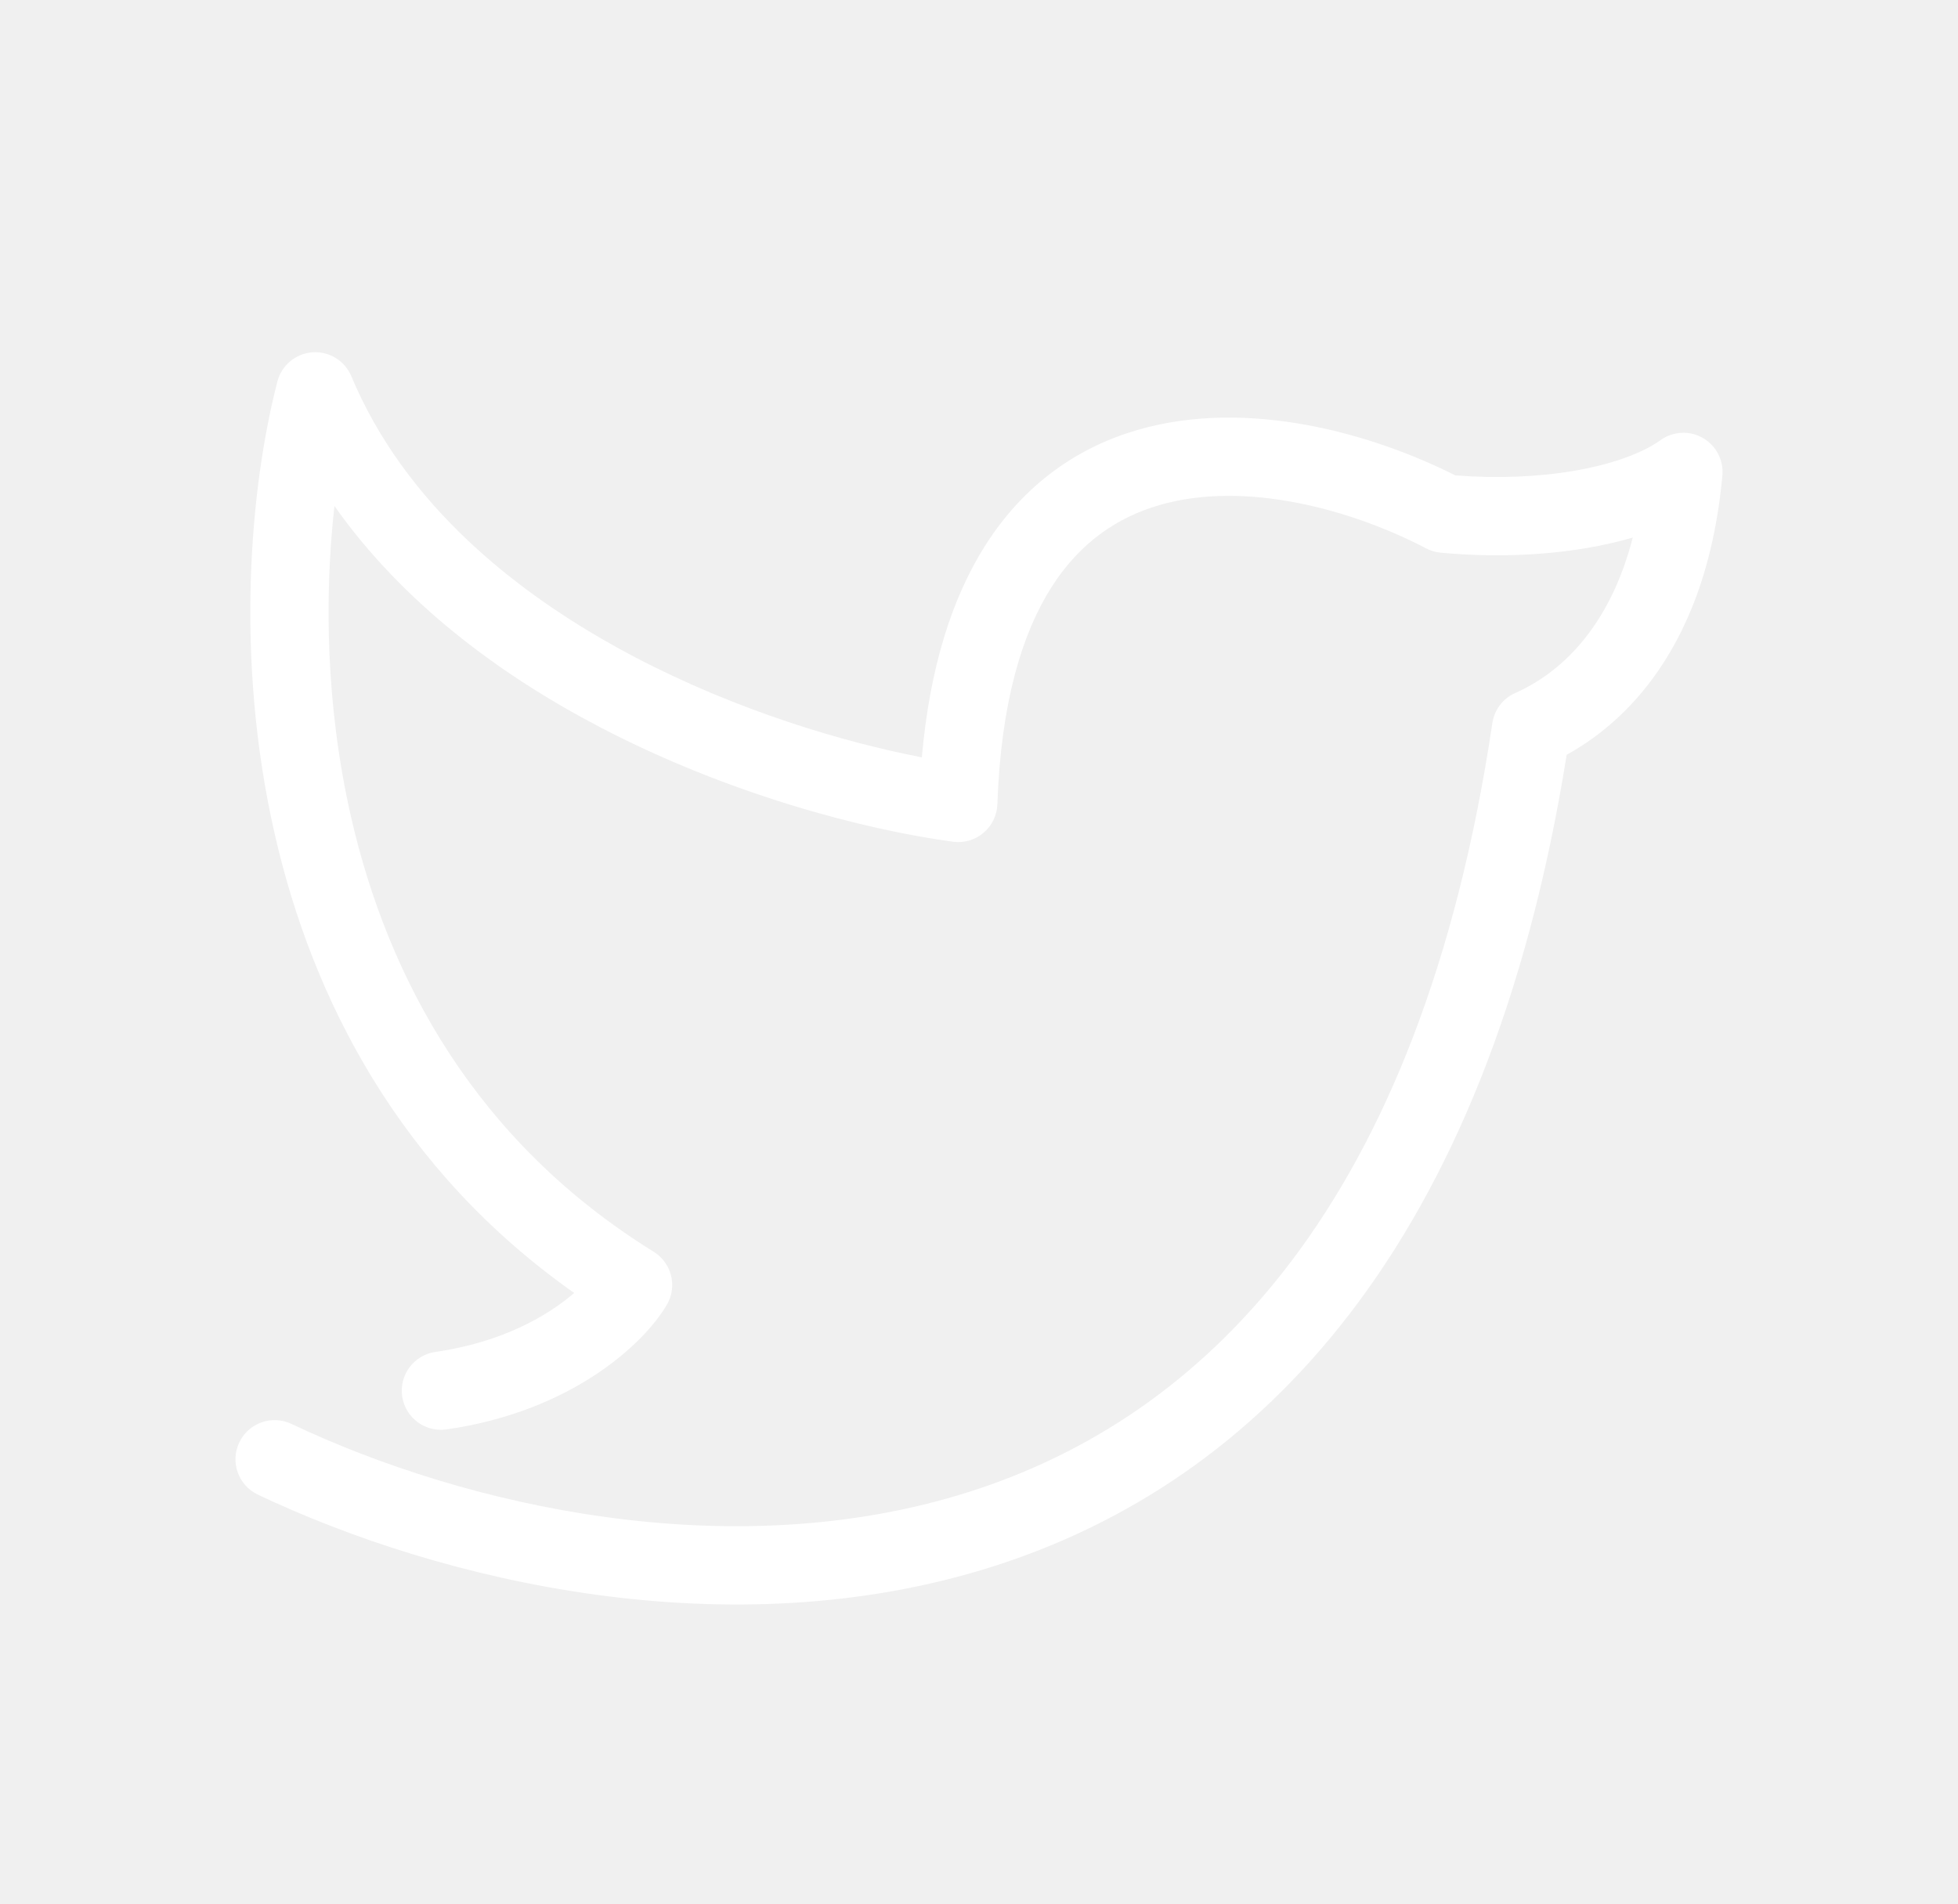
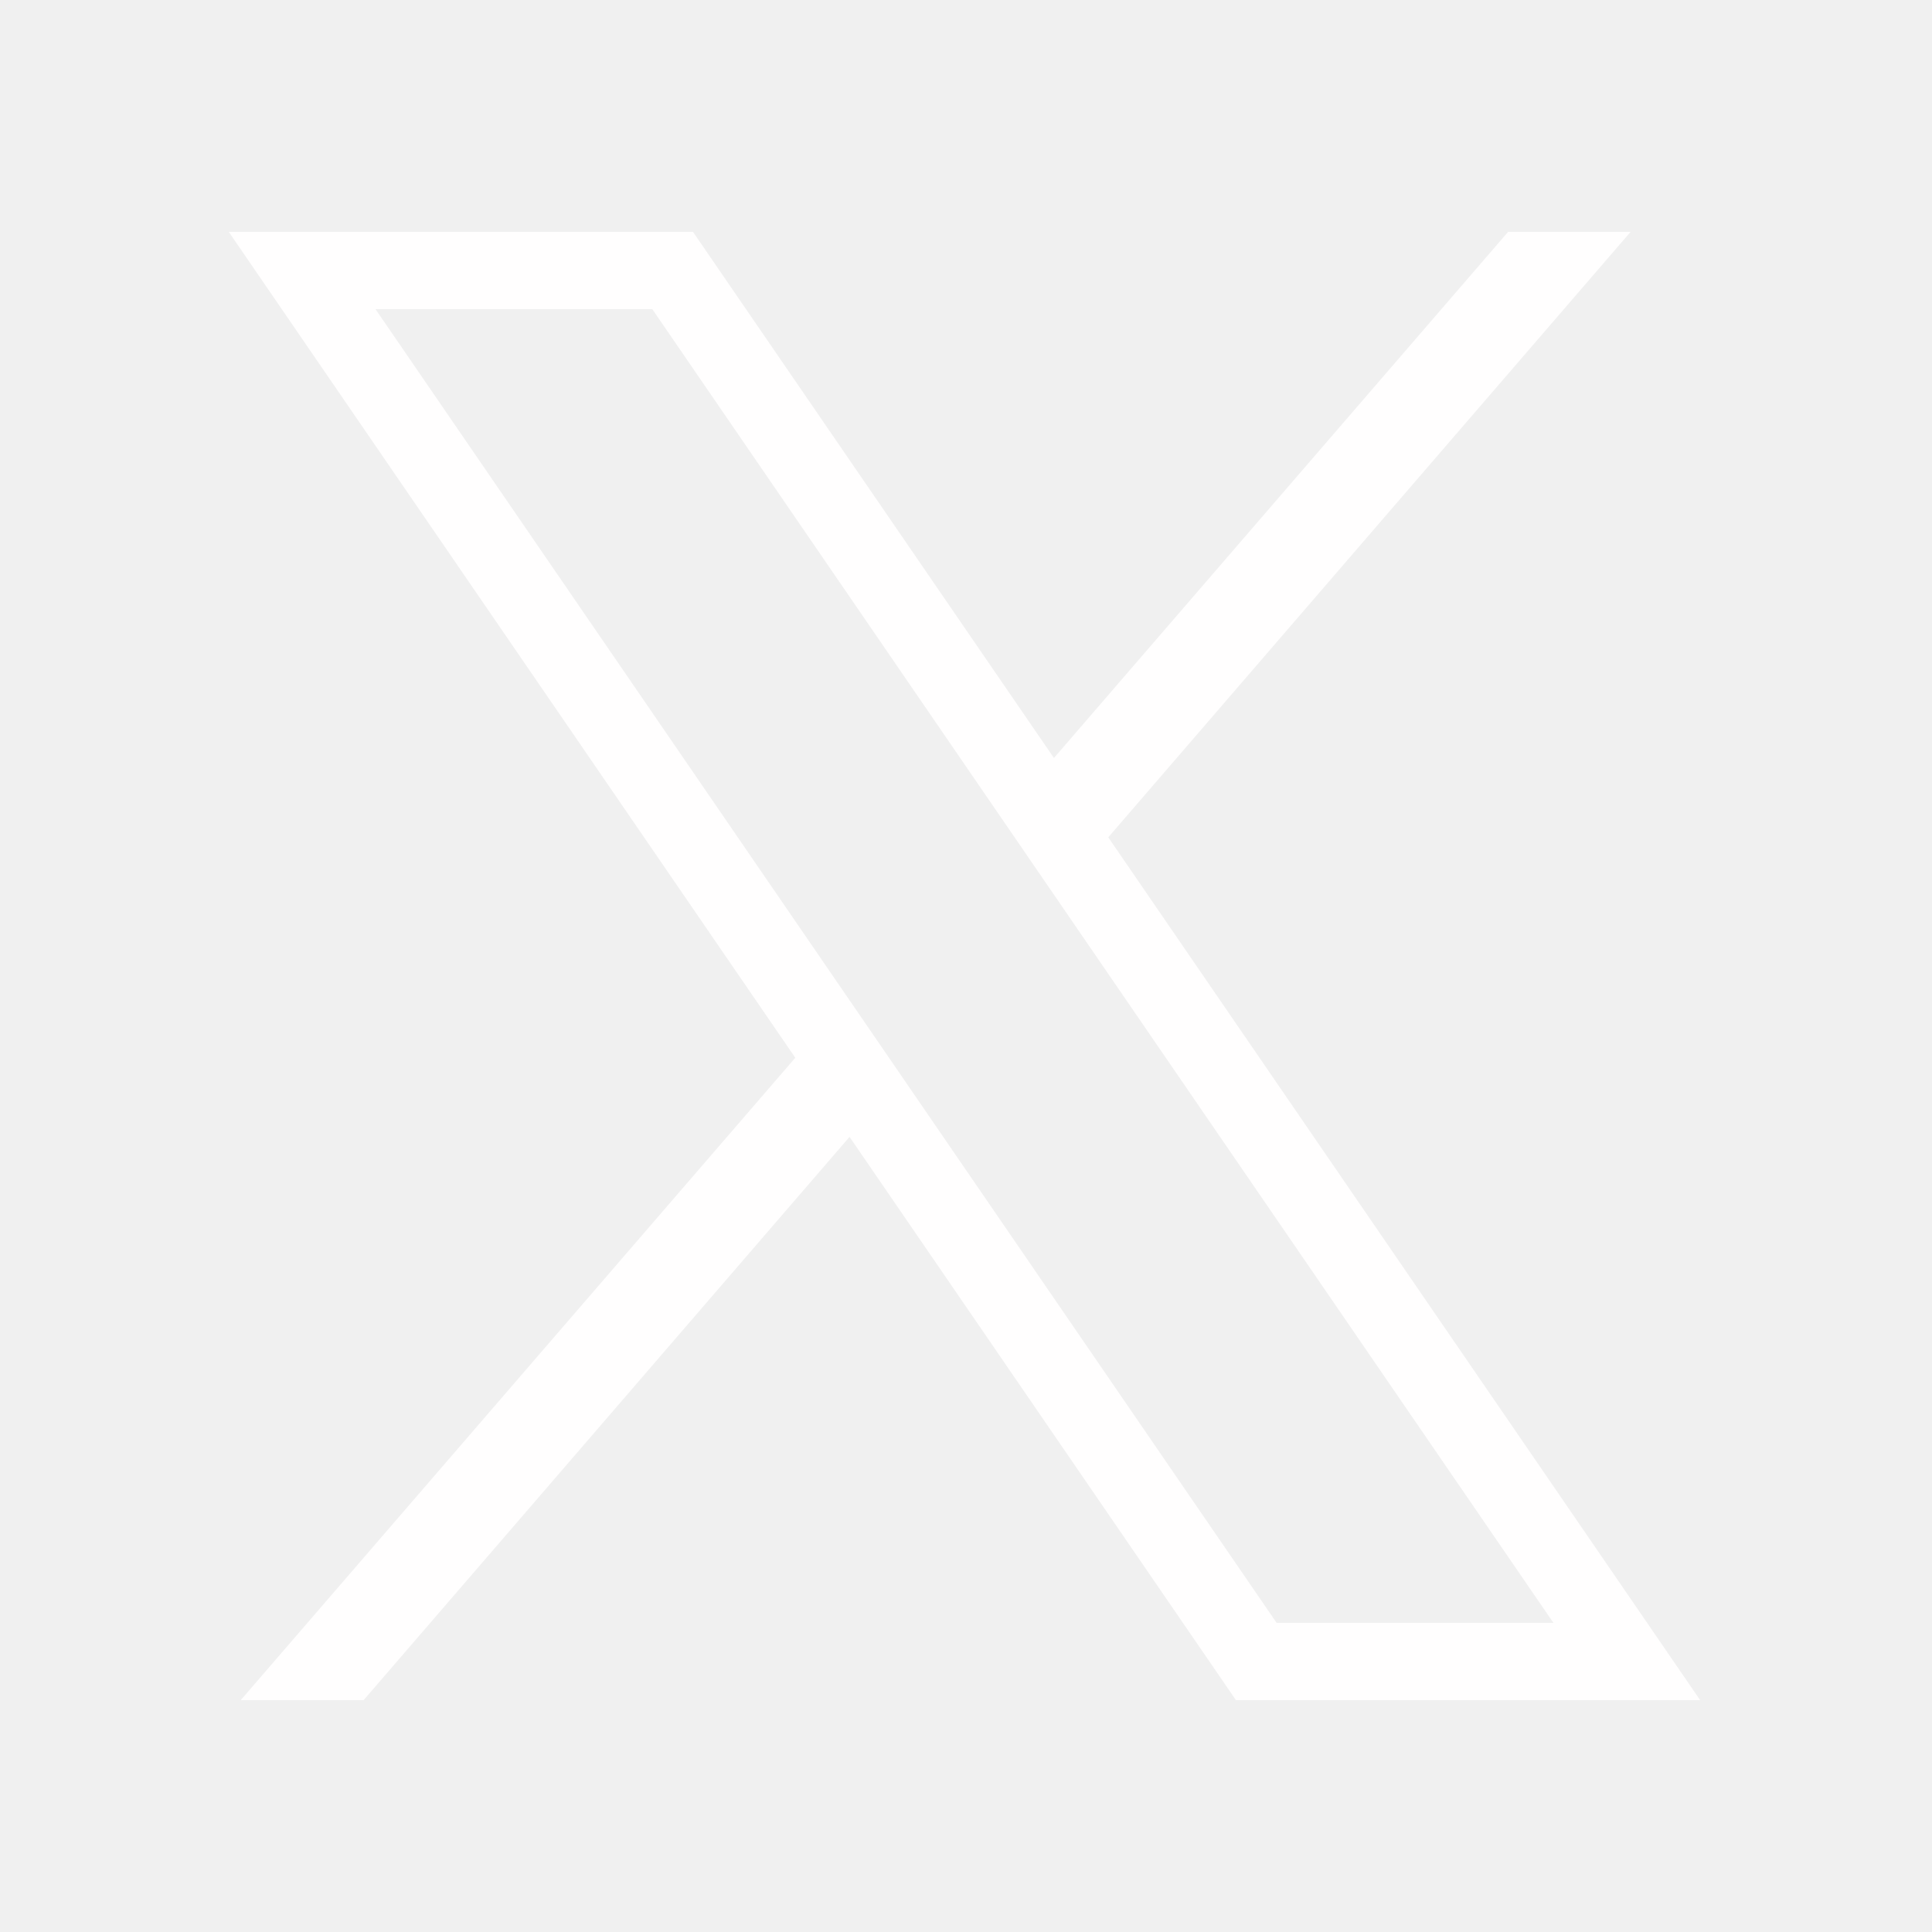
- <svg xmlns="http://www.w3.org/2000/svg" width="36" height="35" viewBox="0 0 36 35" fill="none">
-   <path fill-rule="evenodd" clip-rule="evenodd" d="M5.745 6.477C6.053 6.455 6.341 6.633 6.46 6.918C7.43 9.238 9.459 10.924 11.689 12.09C13.558 13.067 15.509 13.647 16.949 13.924C17.095 12.275 17.502 10.992 18.12 10.021C18.846 8.882 19.834 8.219 20.913 7.905C22.955 7.312 25.25 7.981 26.757 8.74C27.523 8.801 28.282 8.769 28.944 8.656C29.657 8.533 30.203 8.327 30.533 8.091C30.762 7.927 31.065 7.912 31.309 8.052C31.553 8.192 31.693 8.462 31.668 8.742C31.513 10.428 31.011 11.634 30.377 12.488C29.873 13.168 29.303 13.602 28.805 13.877C27.358 22.934 23.132 27.248 18.262 28.799C13.412 30.343 8.119 29.081 4.741 27.48C4.382 27.31 4.228 26.881 4.399 26.521C4.569 26.162 4.998 26.009 5.357 26.179C8.546 27.691 13.446 28.822 17.825 27.427C22.119 26.06 26.11 22.198 27.439 13.293C27.476 13.049 27.634 12.841 27.86 12.741C28.244 12.571 28.764 12.248 29.221 11.631C29.529 11.217 29.821 10.653 30.02 9.884C29.751 9.962 29.471 10.025 29.187 10.074C28.351 10.217 27.414 10.248 26.487 10.161C26.394 10.152 26.303 10.126 26.22 10.082C24.858 9.369 22.897 8.827 21.315 9.287C20.552 9.509 19.861 9.966 19.334 10.794C18.797 11.636 18.403 12.907 18.338 14.787C18.331 14.991 18.238 15.181 18.083 15.312C17.928 15.443 17.725 15.503 17.524 15.476C15.922 15.261 13.414 14.615 11.023 13.365C9.207 12.416 7.411 11.093 6.149 9.303C5.966 10.934 5.984 12.958 6.453 15.015C7.131 17.982 8.739 20.983 12.018 23.014C12.35 23.219 12.458 23.652 12.261 23.989C11.838 24.711 10.507 25.951 8.208 26.281C7.815 26.337 7.451 26.064 7.394 25.671C7.338 25.277 7.611 24.913 8.004 24.856C9.249 24.678 10.081 24.182 10.557 23.772C7.351 21.515 5.744 18.372 5.051 15.335C4.312 12.1 4.599 8.952 5.1 7.015C5.177 6.716 5.437 6.5 5.745 6.477Z" fill="white" />
+ <svg xmlns="http://www.w3.org/2000/svg" viewBox="0,0,256,256" width="50px" height="50px" fill-rule="nonzero">
+   <g fill="#fffefe" fill-rule="nonzero" stroke="none" stroke-width="1" stroke-linecap="butt" stroke-linejoin="miter" stroke-miterlimit="10" stroke-dasharray="" stroke-dashoffset="0" font-family="none" font-weight="none" font-size="none" text-anchor="none" style="mix-blend-mode: normal">
+     <g transform="scale(5.12,5.12)">
+       <path d="M5.92,6l14.662,21.375l-14.352,16.625h3.18l12.576,-14.578l10,14.578h12.014l-15.318,-22.33l13.518,-15.67h-3.17l-11.754,13.617l-9.342,-13.617zM9.717,8h7.164l23.322,34h-7.164z" />
+     </g>
+   </g>
</svg>
